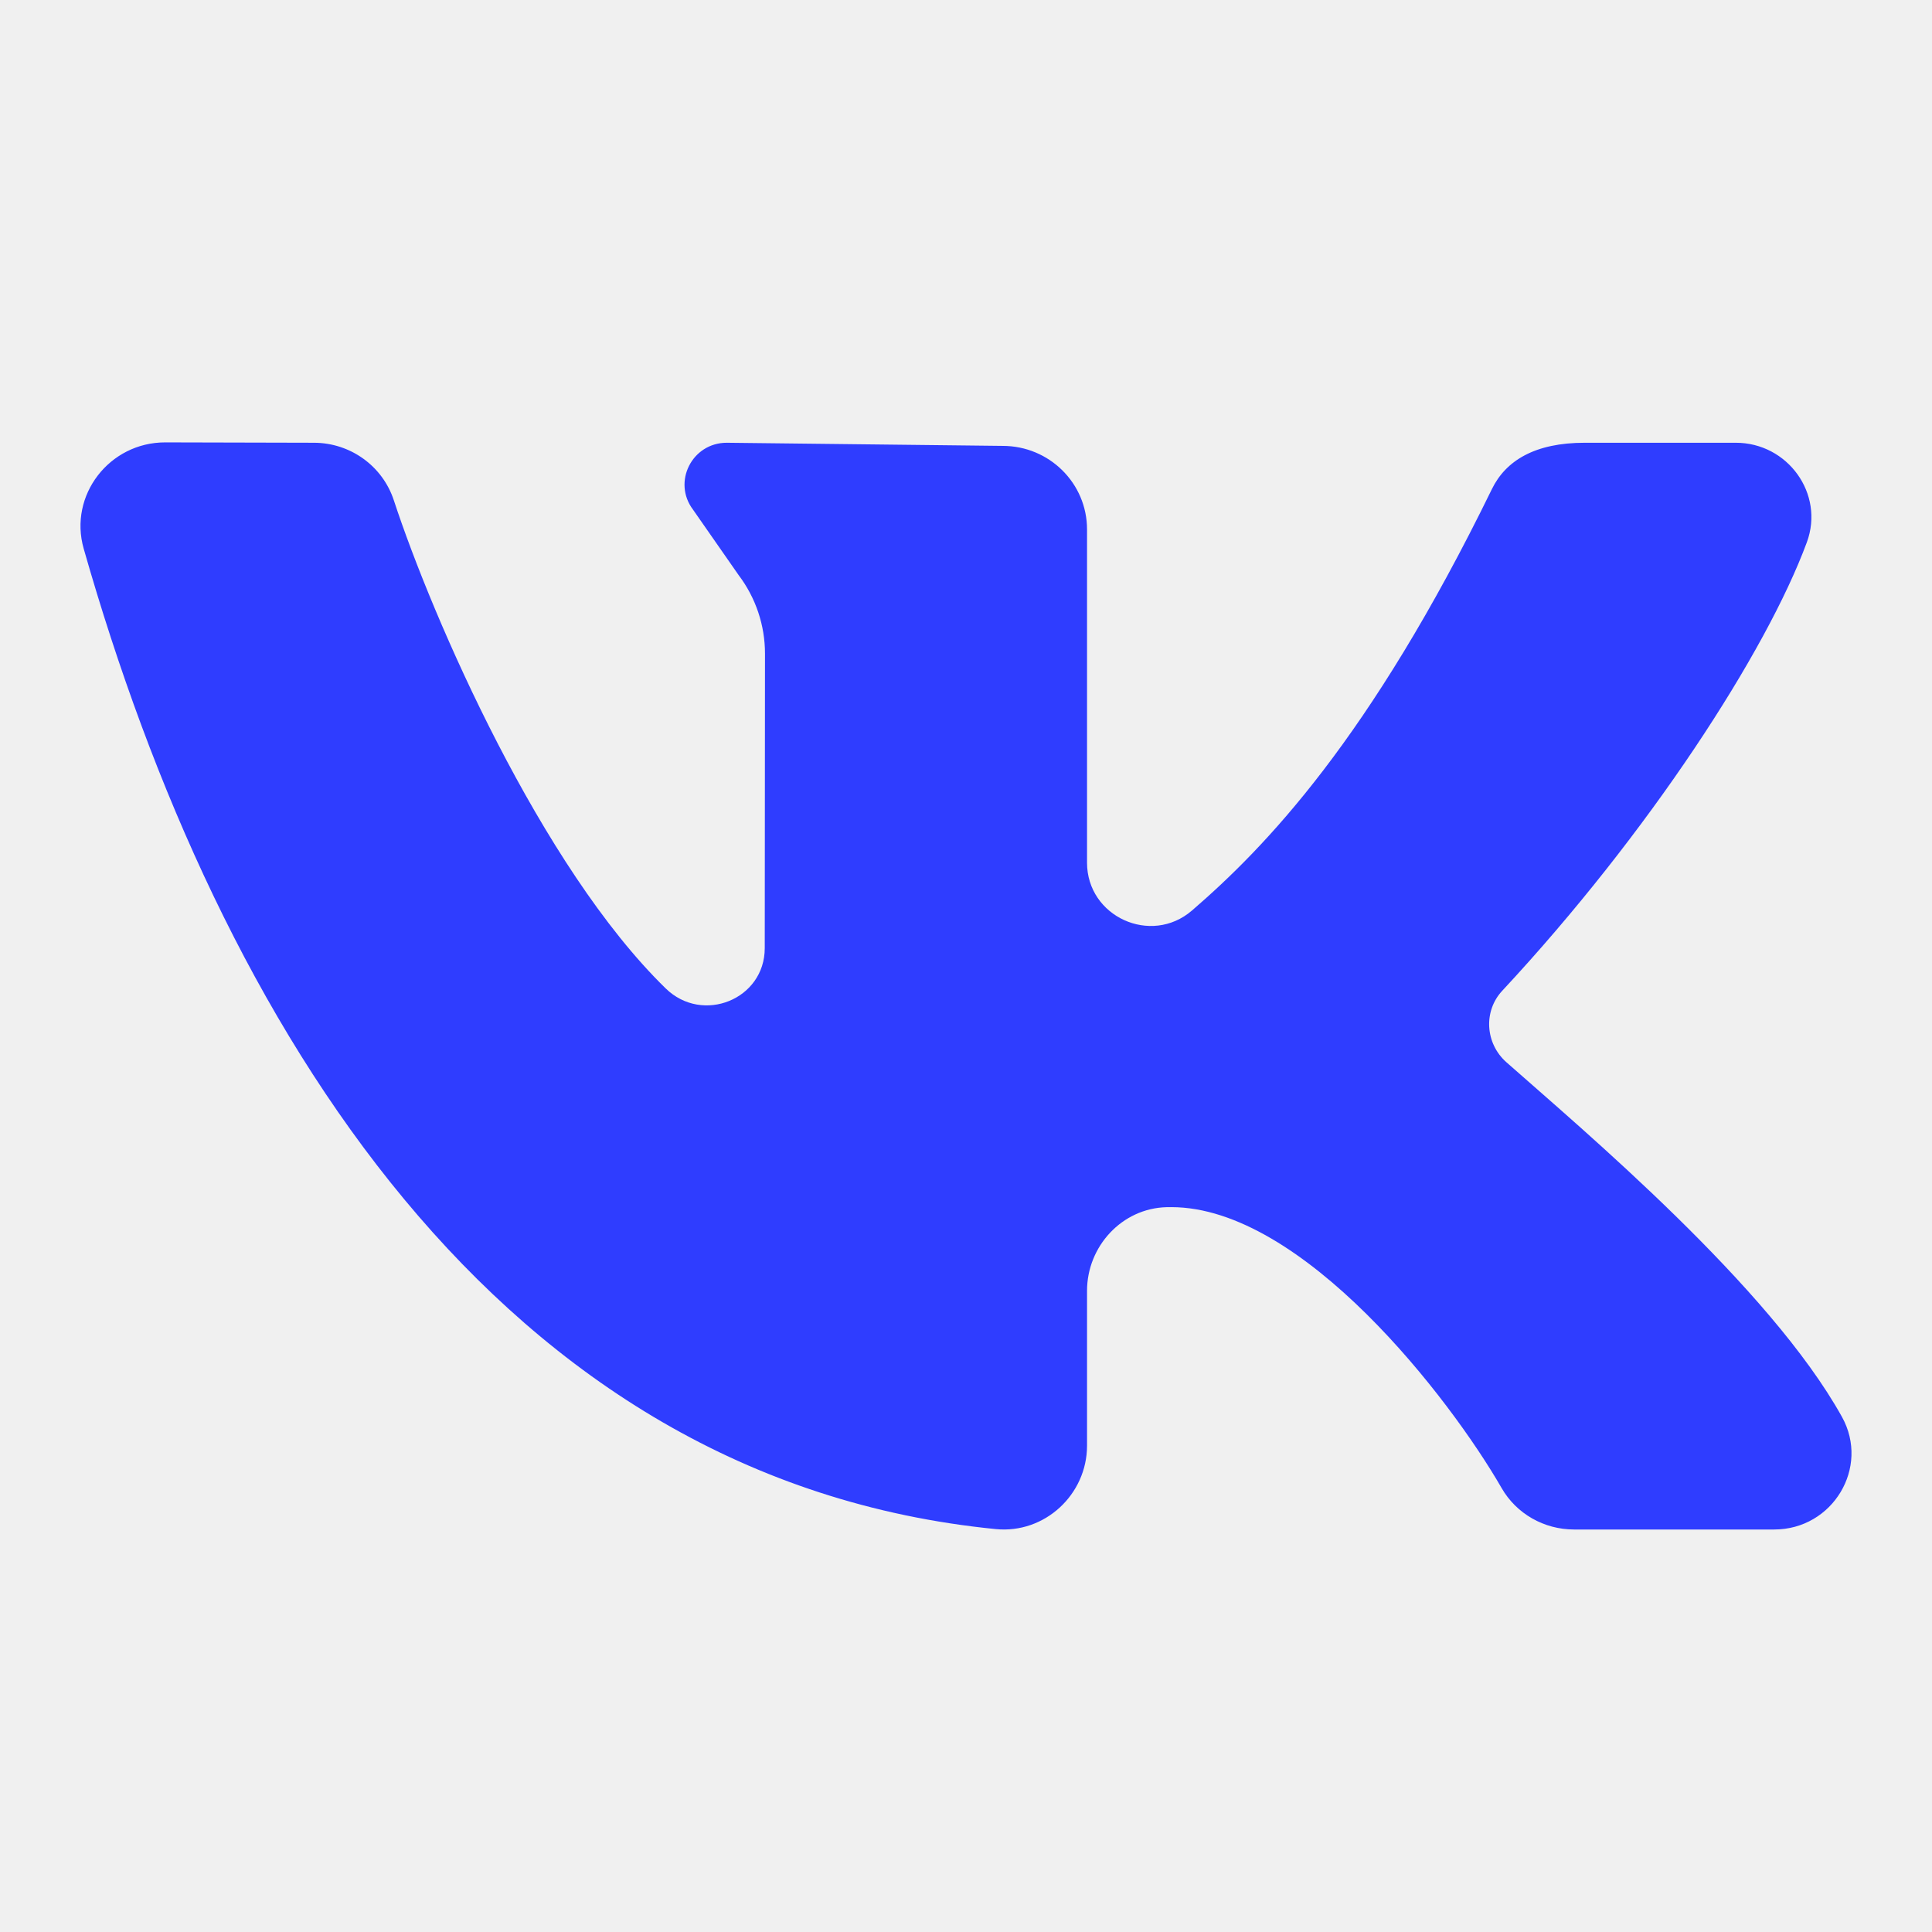
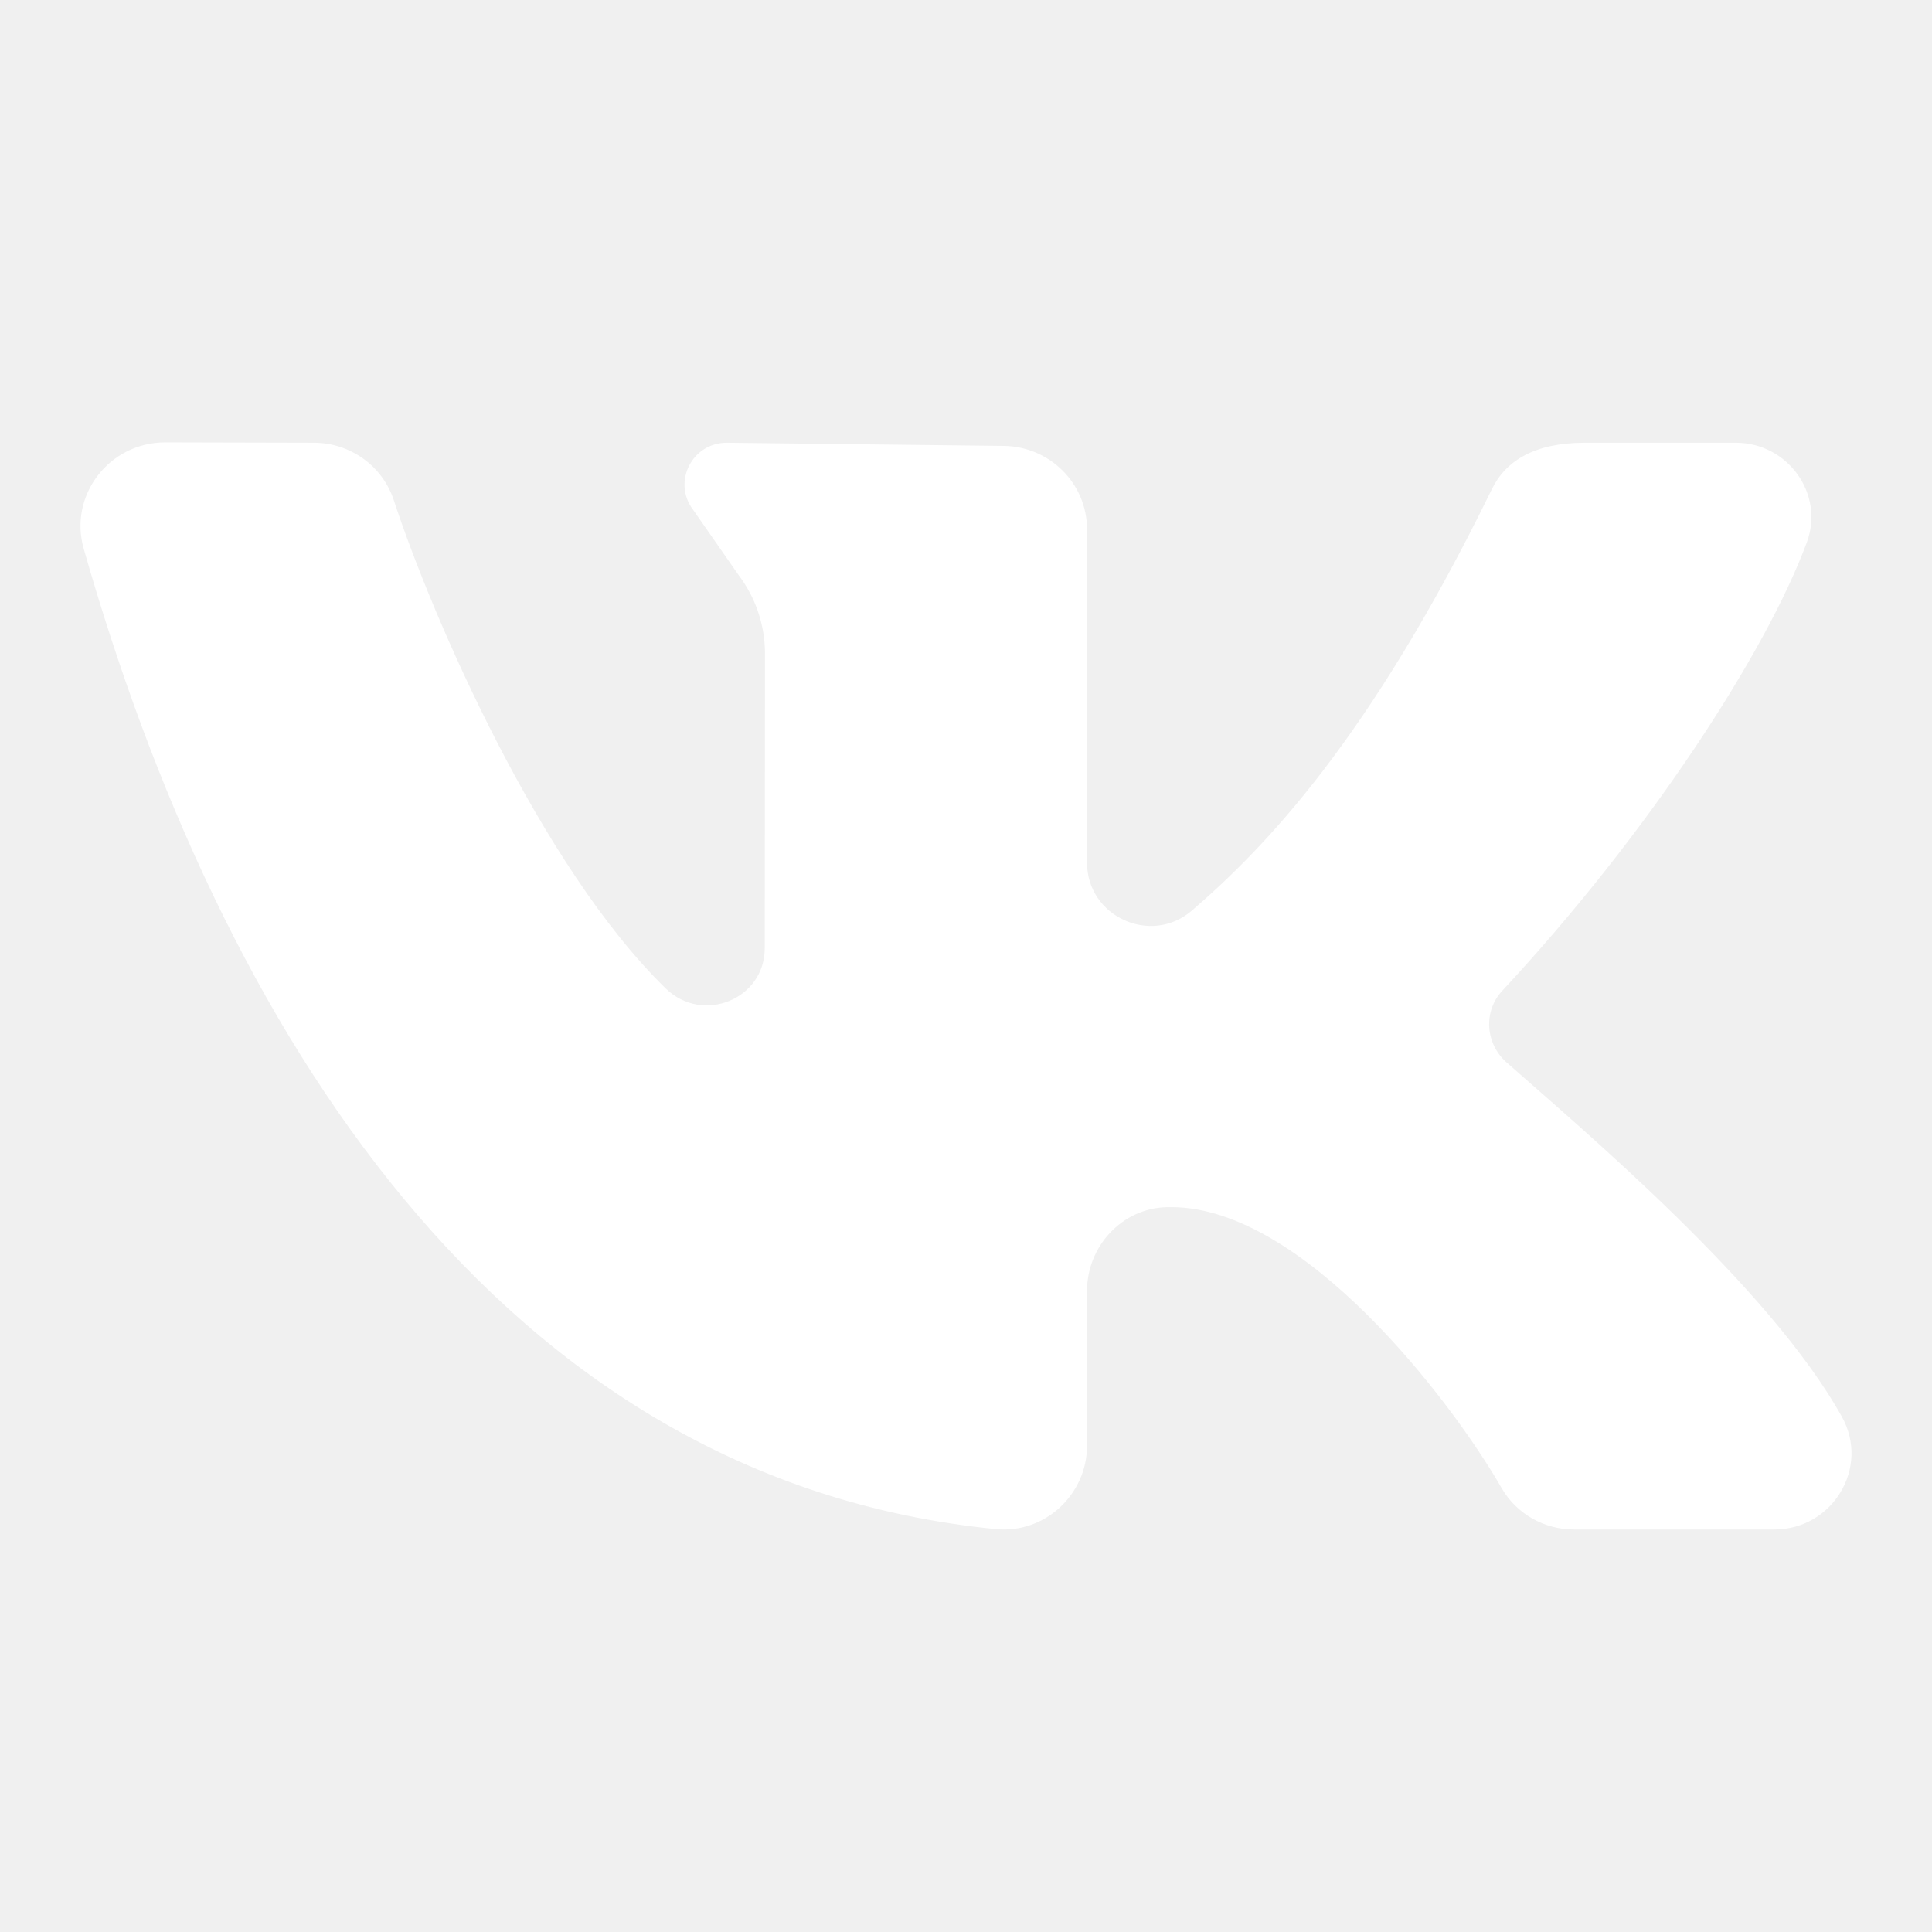
- <svg xmlns="http://www.w3.org/2000/svg" fill="#2f3dff" viewBox="0 0 48 48" width="48px" height="48px">
+ <svg xmlns="http://www.w3.org/2000/svg" fill="#ffffff" viewBox="0 0 48 48" width="48px" height="48px">
  <path d="M45.763,35.202c-1.797-3.234-6.426-7.12-8.337-8.811c-0.523-0.463-0.579-1.264-0.103-1.776 c3.647-3.919,6.564-8.422,7.568-11.143C45.334,12.27,44.417,11,43.125,11l-3.753,0c-1.237,0-1.961,0.444-2.306,1.151 c-3.031,6.211-5.631,8.899-7.451,10.47c-1.019,0.88-2.608,0.151-2.608-1.188c0-2.58,0-5.915,0-8.28 c0-1.147-0.938-2.075-2.095-2.075L18.056,11c-0.863,0-1.356,0.977-0.838,1.662l1.132,1.625c0.426,0.563,0.656,1.248,0.656,1.951 L19,23.556c0,1.273-1.543,1.895-2.459,1.003c-3.099-3.018-5.788-9.181-6.756-12.128C9.505,11.578,8.706,11.002,7.8,11l-3.697-0.009 c-1.387,0-2.401,1.315-2.024,2.639c3.378,11.857,10.309,23.137,22.661,24.36c1.217,0.12,2.267-0.86,2.267-2.073l0-3.846 c0-1.103,0.865-2.051,1.977-2.079c0.039-0.001,0.078-0.001,0.117-0.001c3.267,0,6.926,4.755,8.206,6.979 c0.368,0.64,1.056,1.03,1.8,1.03l4.973,0C45.531,38,46.462,36.461,45.763,35.202z" />
</svg>
